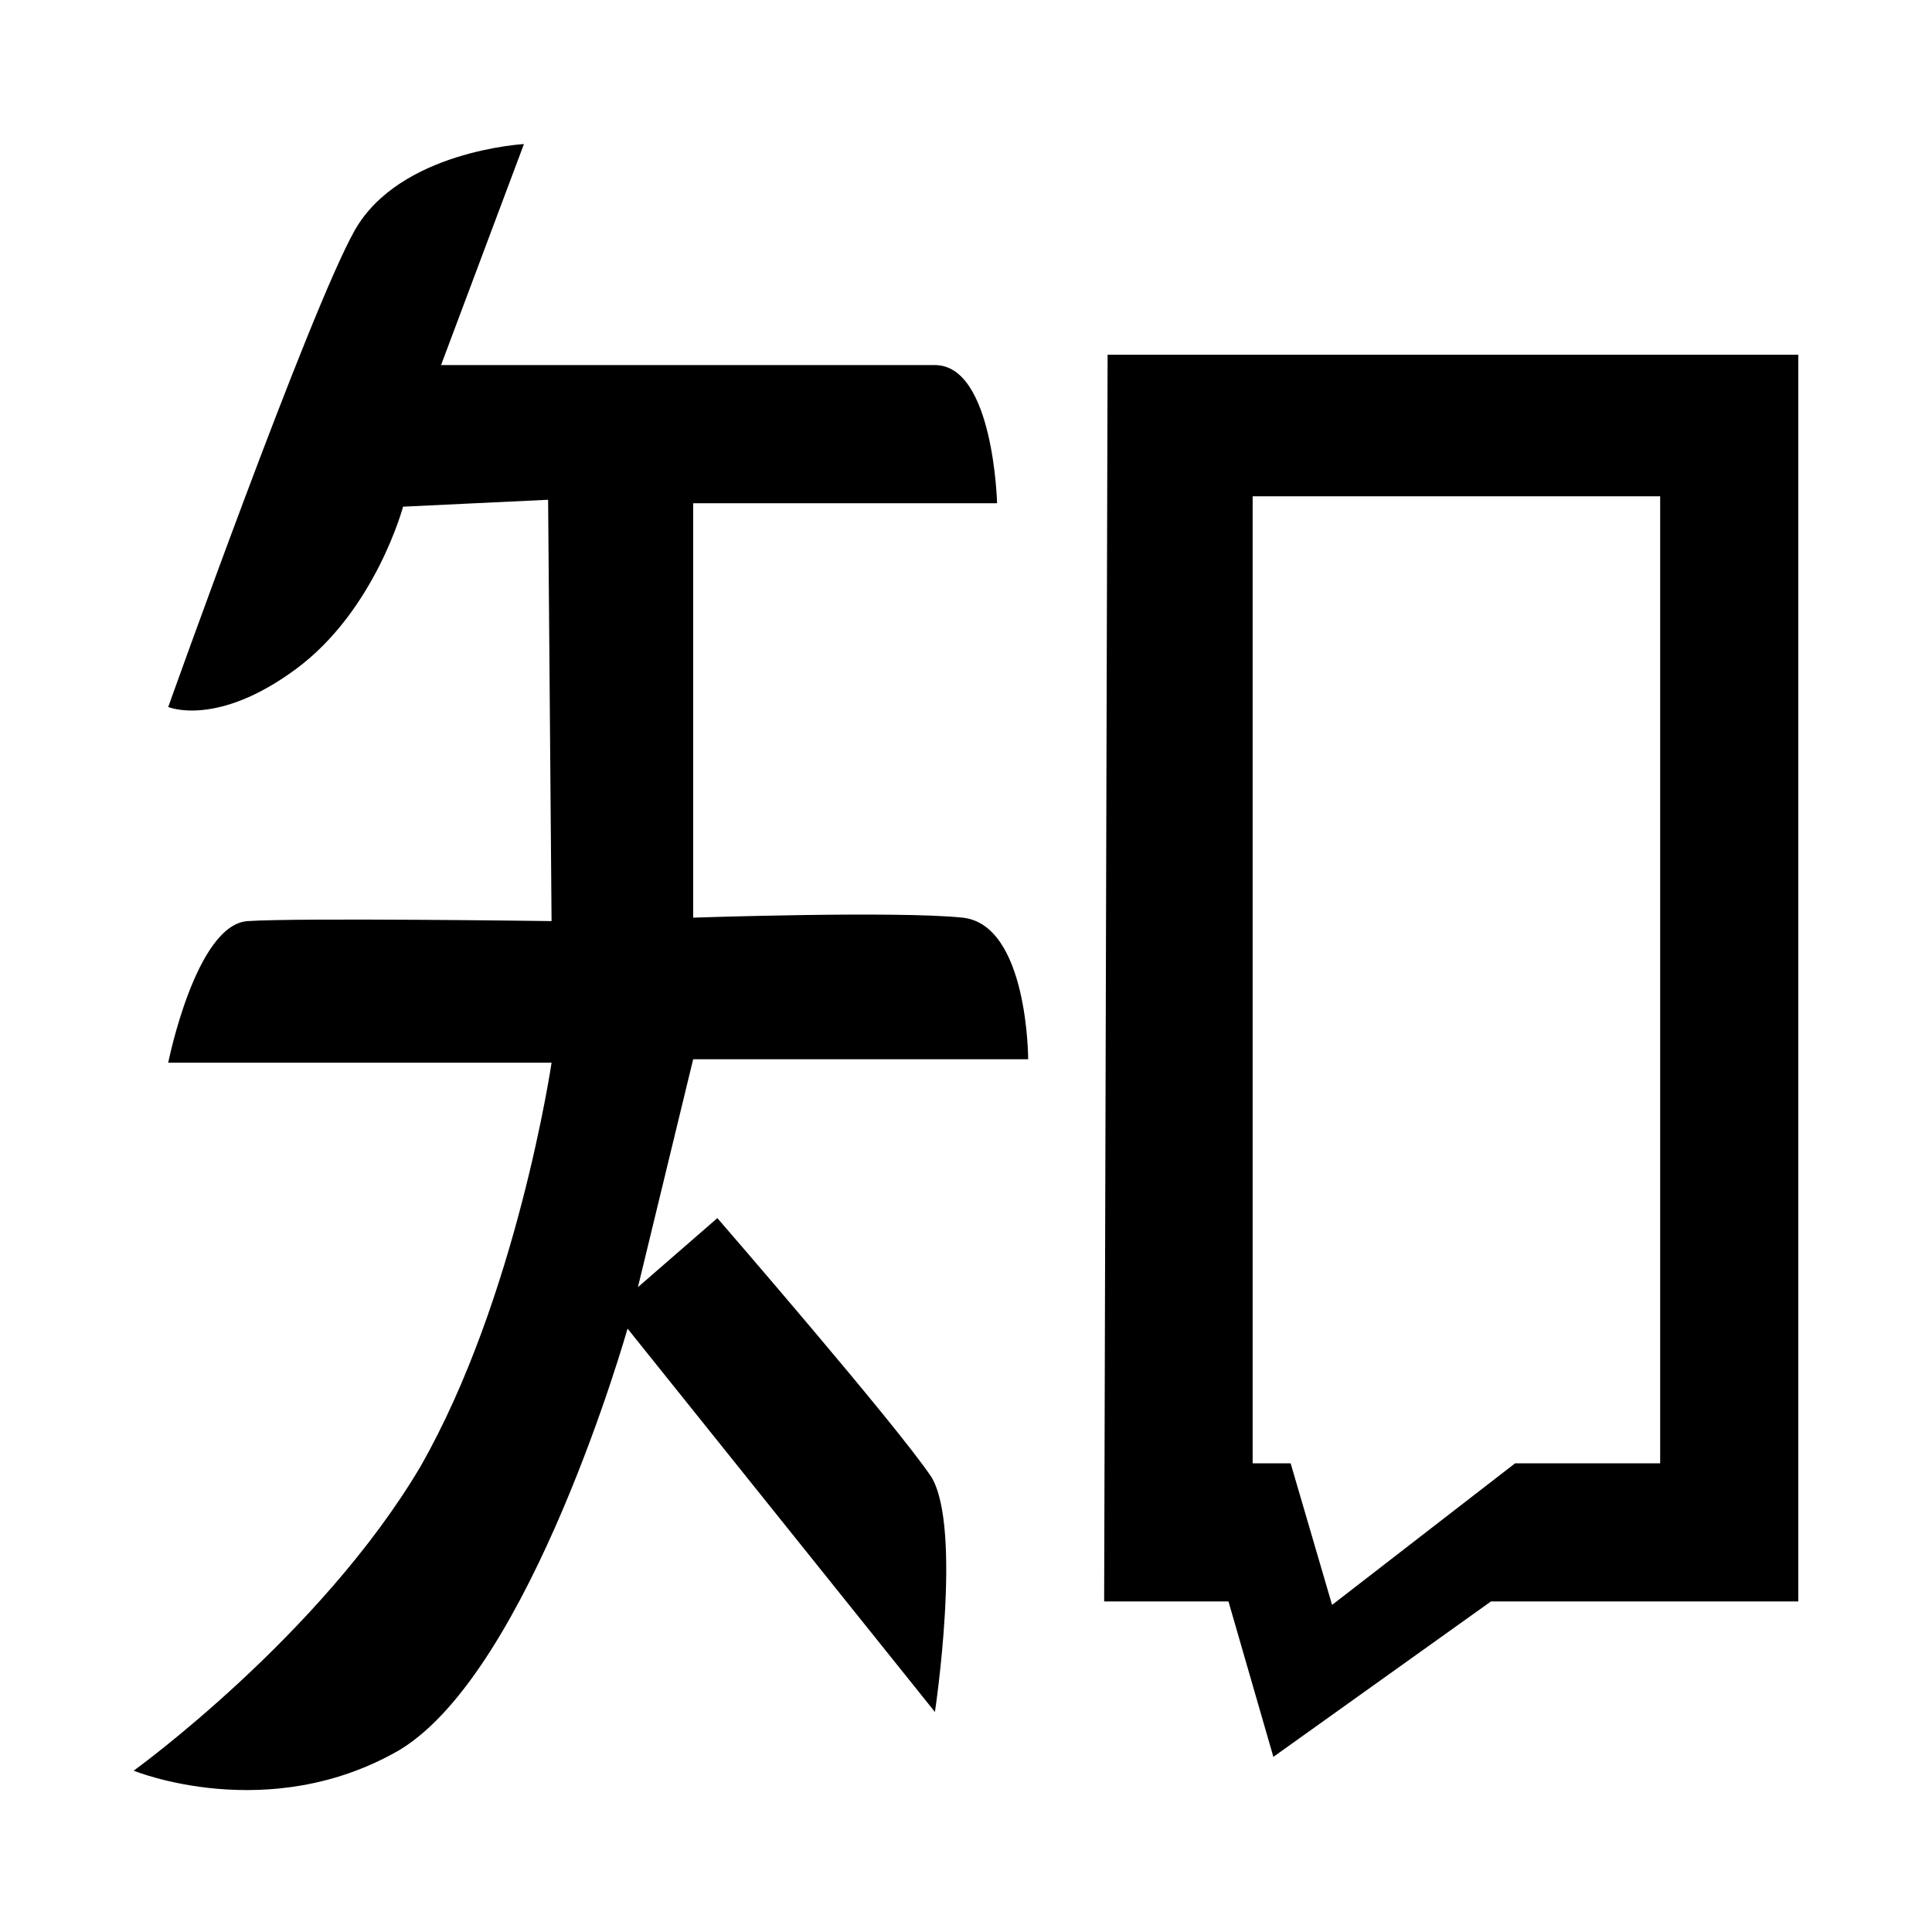
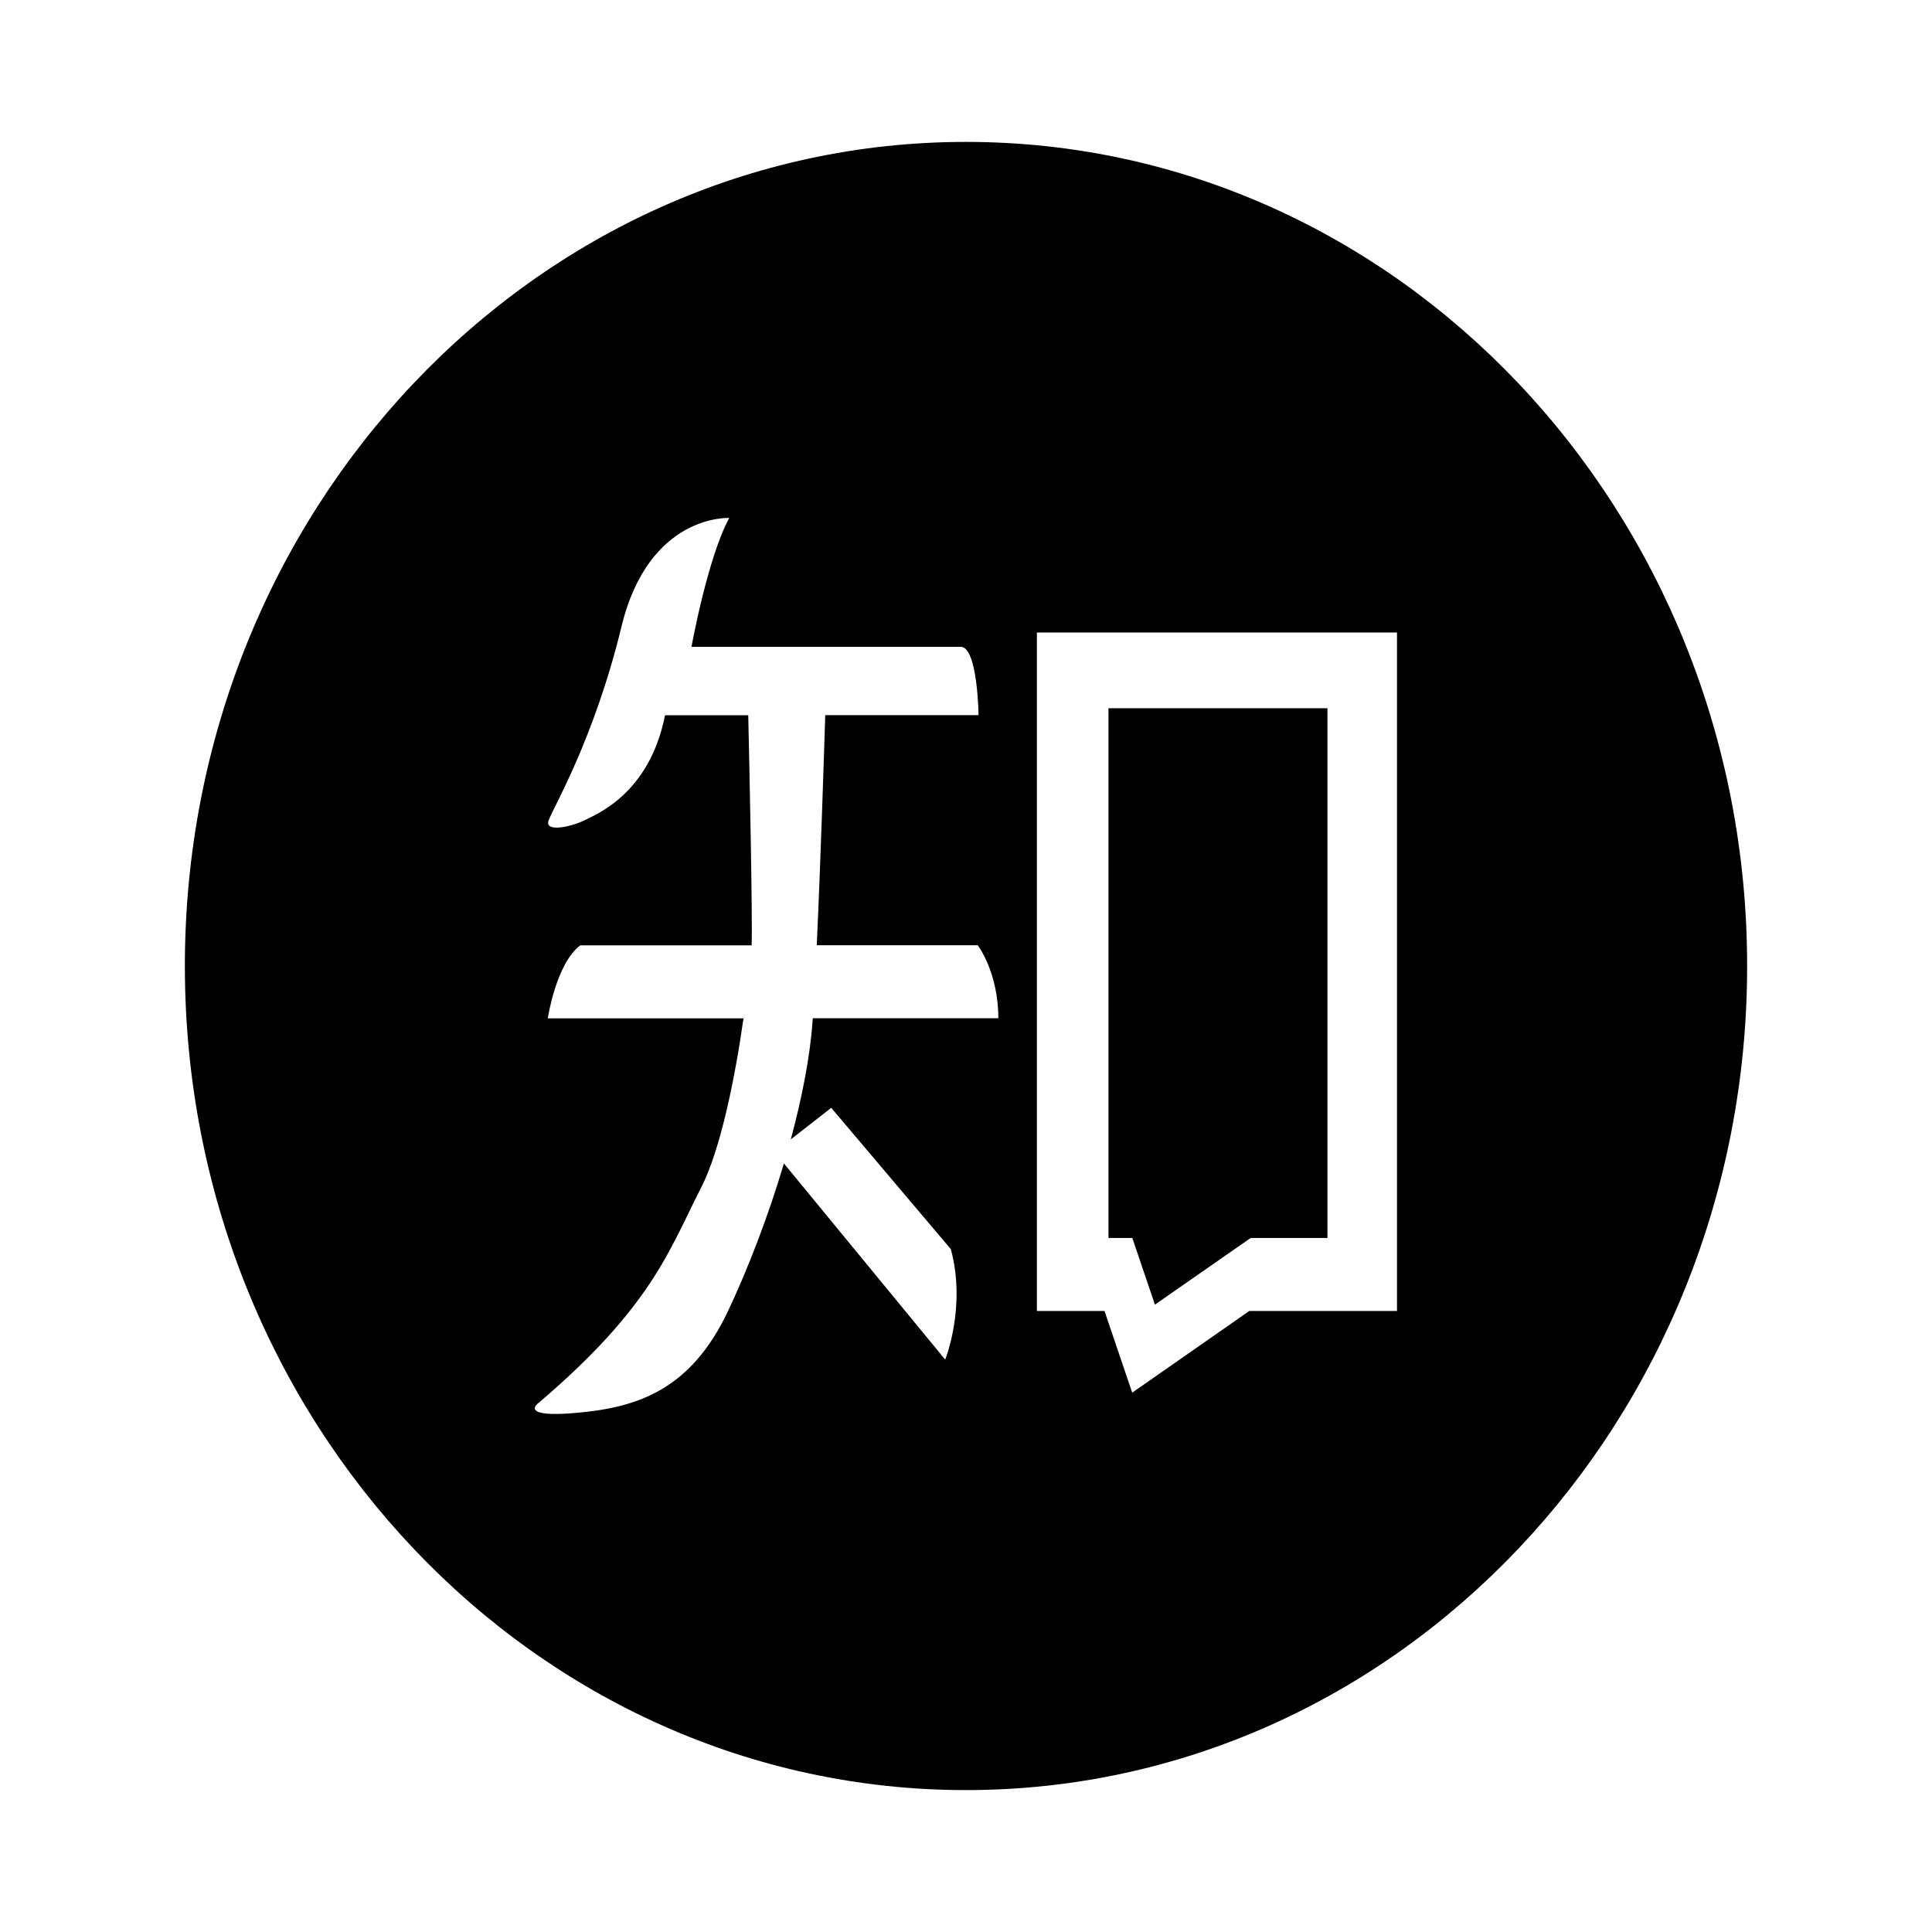
- <svg xmlns="http://www.w3.org/2000/svg" t="1524119238991" class="icon" style="" viewBox="0 0 1024 1024" version="1.1" p-id="497" width="16" height="16">
+ <svg xmlns="http://www.w3.org/2000/svg" t="1524147018199" class="icon" style="" viewBox="0 0 1024 1024" version="1.1" p-id="733" width="16" height="16">
  <defs>
    <style type="text/css" />
  </defs>
-   <path d="M544.949 561.422s0-71.387-34.779-75.050c-34.779-3.663-142.775 0-142.775 0v-219.654h161.078s-1.83-73.219-32.949-73.219h-261.755l43.93-117.148s-65.897 3.663-89.692 45.761-98.844 252.604-98.844 252.604 25.627 10.983 67.726-20.134c42.101-31.116 56.743-86.033 56.743-86.033l76.879-3.663 1.83 223.316s-133.621-1.83-161.078 0c-27.457 1.83-42.101 75.050-42.101 75.050h203.182s-18.307 124.47-69.557 214.164c-53.085 89.692-151.929 161.078-151.929 161.078s71.387 29.287 140.947-10.983c69.557-42.101 120.811-223.316 120.811-223.316l162.912 203.182s14.643-97.013-1.83-124.47c-18.307-27.457-113.49-137.283-113.49-137.283l-42.101 36.607 29.287-120.811h177.552zM587.050 188.010l-1.83 660.793h65.897l23.795 82.37 115.321-82.37h162.912v-660.793h-366.091zM879.92 775.584h-76.879l-97.013 75.050-21.965-75.050h-20.134v-512.527h215.991v512.527z" fill="" p-id="498" />
+   <path d="M612.133 691.481 662.889 656.142 703.577 656.142 703.577 375.38 587.505 375.38 587.505 656.142 600.148 656.142 612.133 691.481Z" p-id="734" />
+   <path d="M512 75.213c-228.671 0-414.016 195.538-414.016 436.787 0 241.248 185.346 436.786 414.016 436.786s414.016-195.539 414.016-436.786C926.016 270.751 740.67 75.213 512 75.213L512 75.213zM430.803 539.753c0 0.443-0.059 0.949-0.121 1.392-1.318 18.966-5.632 40.777-11.564 62.841l0-0.064 21.453-16.754 63.4 74.915c8.27 30.661-2.996 58.542-2.996 58.542l-85.452-103.934 0-0.127c-8.449 28.449-19.296 56.456-29.783 78.583-20.135 42.484-49.197 50.892-79.938 53.674-30.741 2.782-20.795-4.869-20.795-4.869 60.763-51.587 69.692-81.553 86.531-114.301 10.607-20.674 18.217-59.617 22.531-89.899L290.34 539.752c0 0 4.314-28.891 17.198-38.69l90.846 0c0.538-14.225-1.198-95.462-1.798-121.951l-44.106 0c-8.269 41.788-36.673 52.6-42.905 55.761-6.292 3.161-21.153 6.638-18.817 0 2.337-6.638 24.091-42.863 38.651-102.796 14.562-59.932 57.109-57.53 57.109-57.53-11.446 20.927-20.015 68.278-20.015 68.278l142.68 0c9.049 0 9.469 36.225 9.469 36.225l-81.257 0c-0.659 21.052-2.457 77.761-4.494 121.951l85.332 0c0 0 10.905 14.287 10.905 38.69l-98.336 0L430.803 539.753 430.803 539.753zM740.431 694.832l-78.26 0-62.081 43.305-14.681-43.305-35.835 0L549.573 335.236l190.859 0L740.432 694.832 740.431 694.832z" p-id="735" />
</svg>
